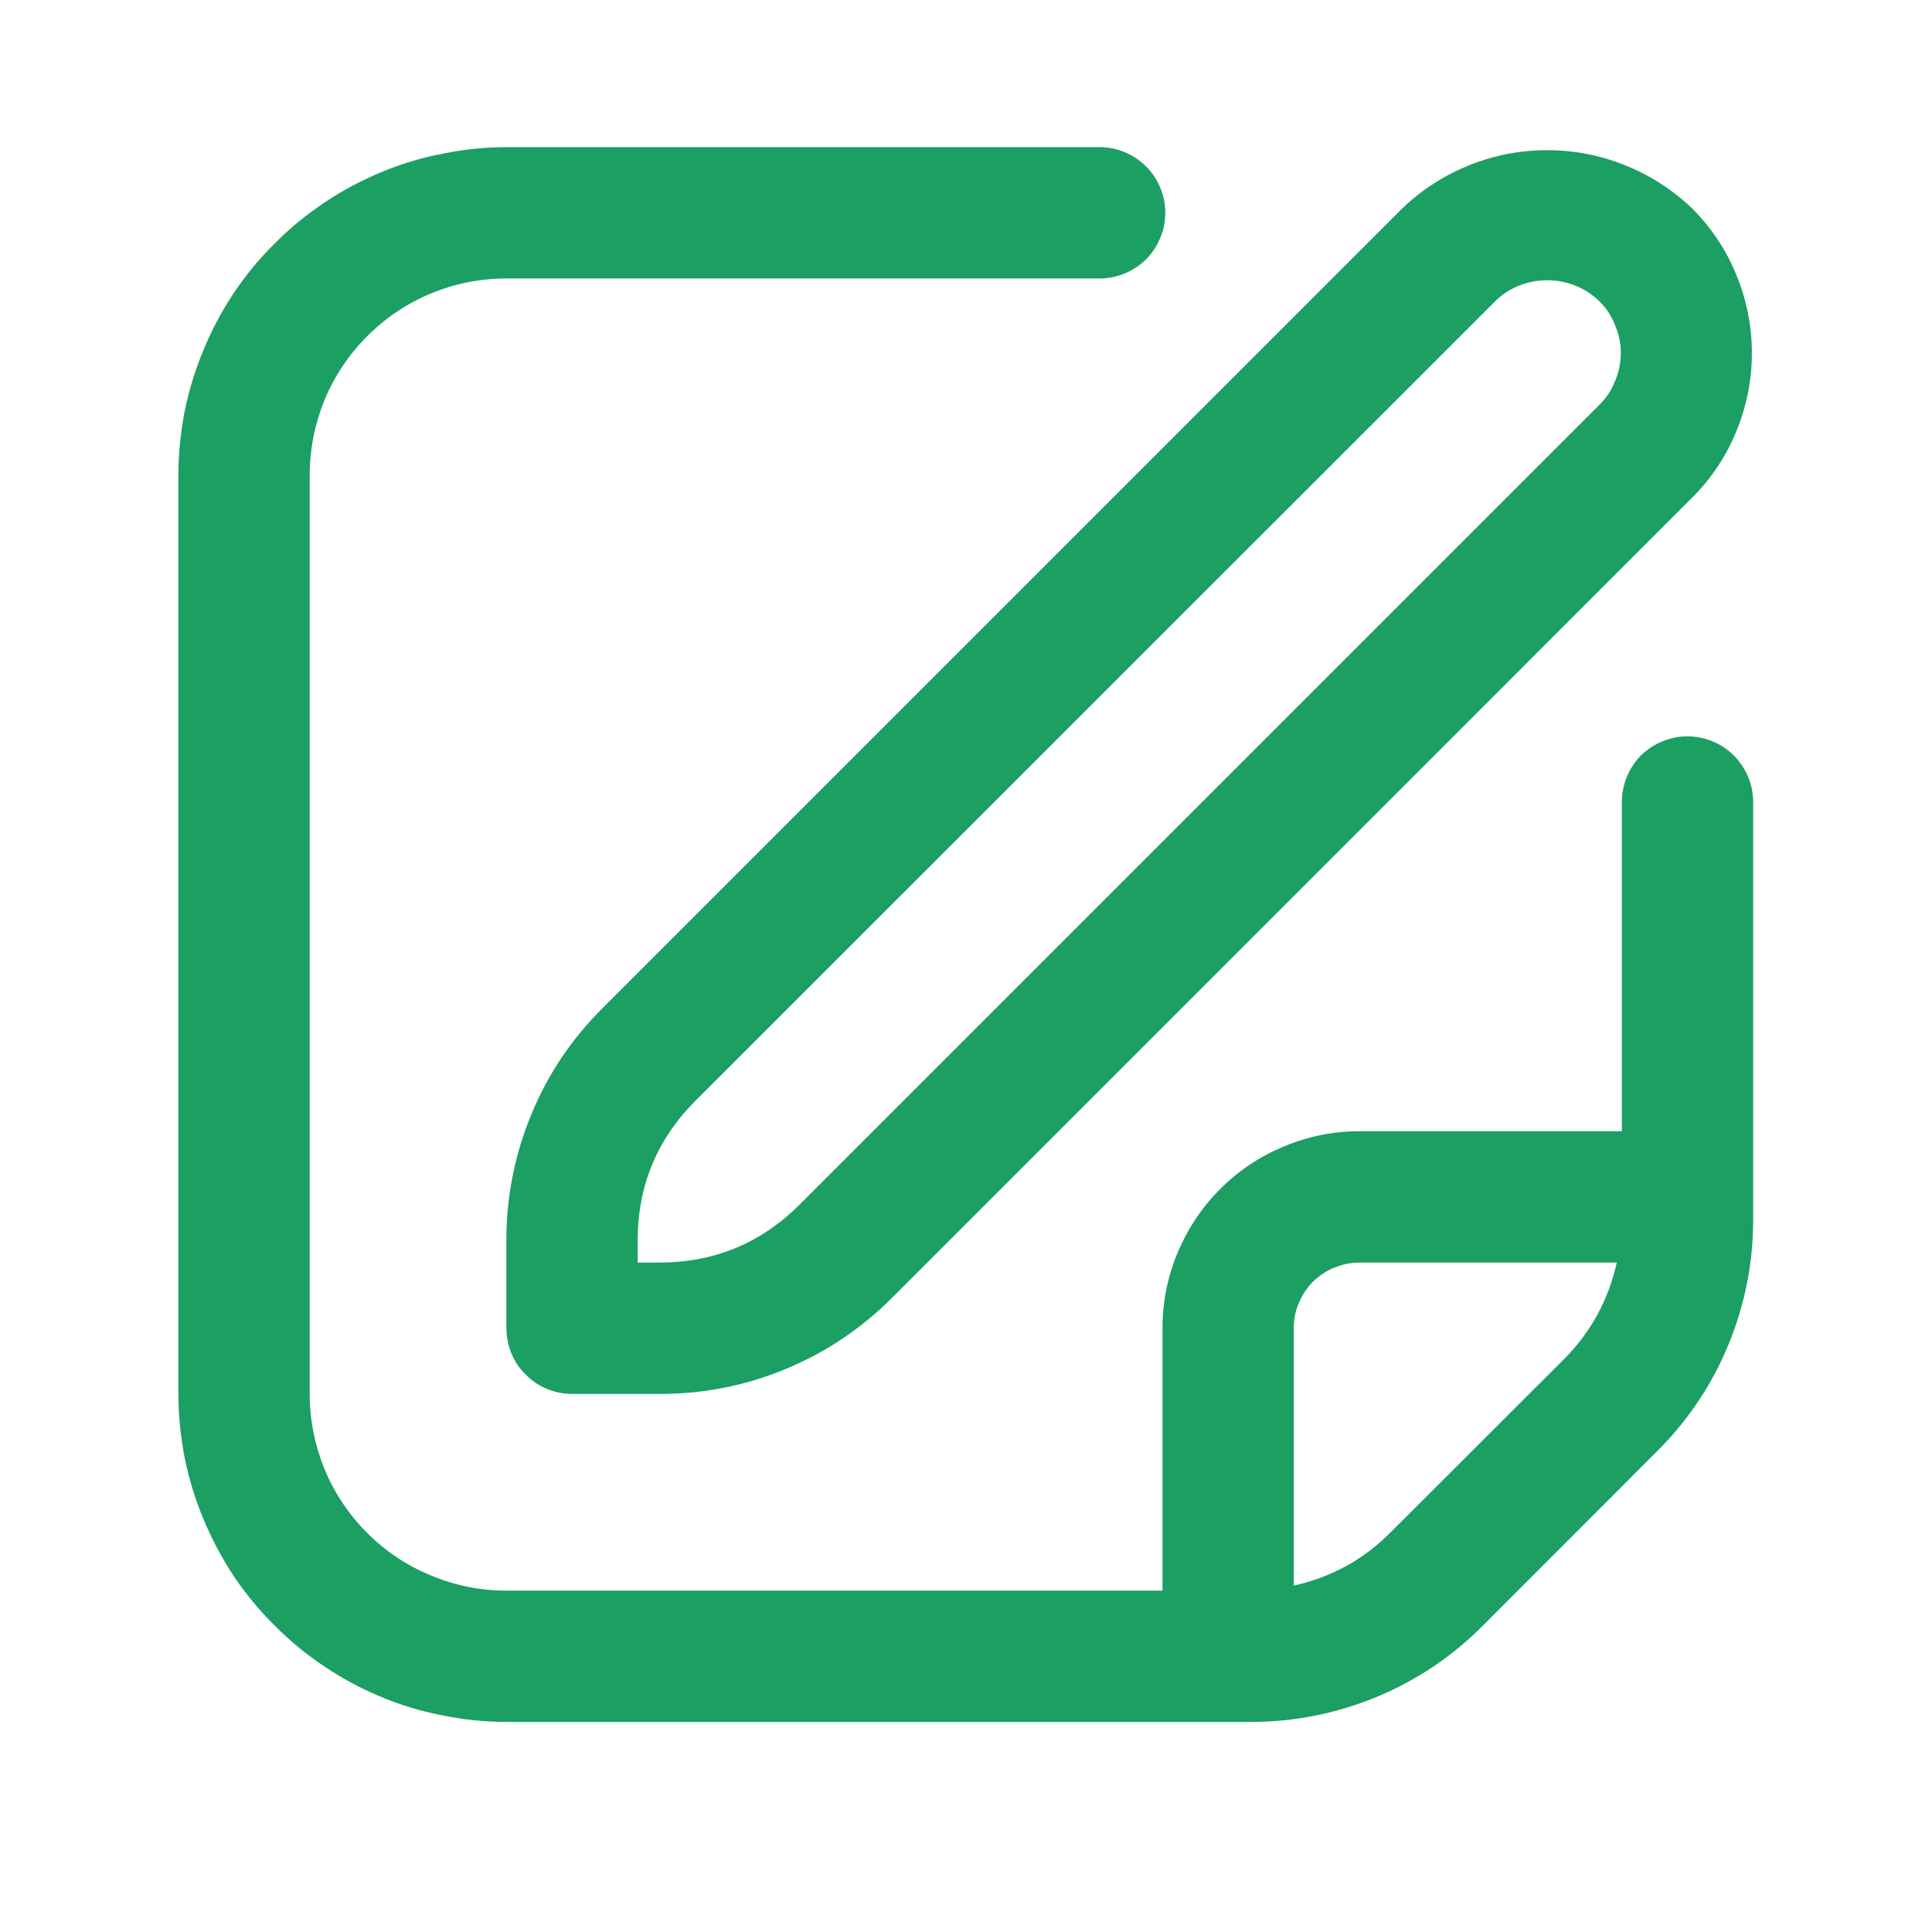
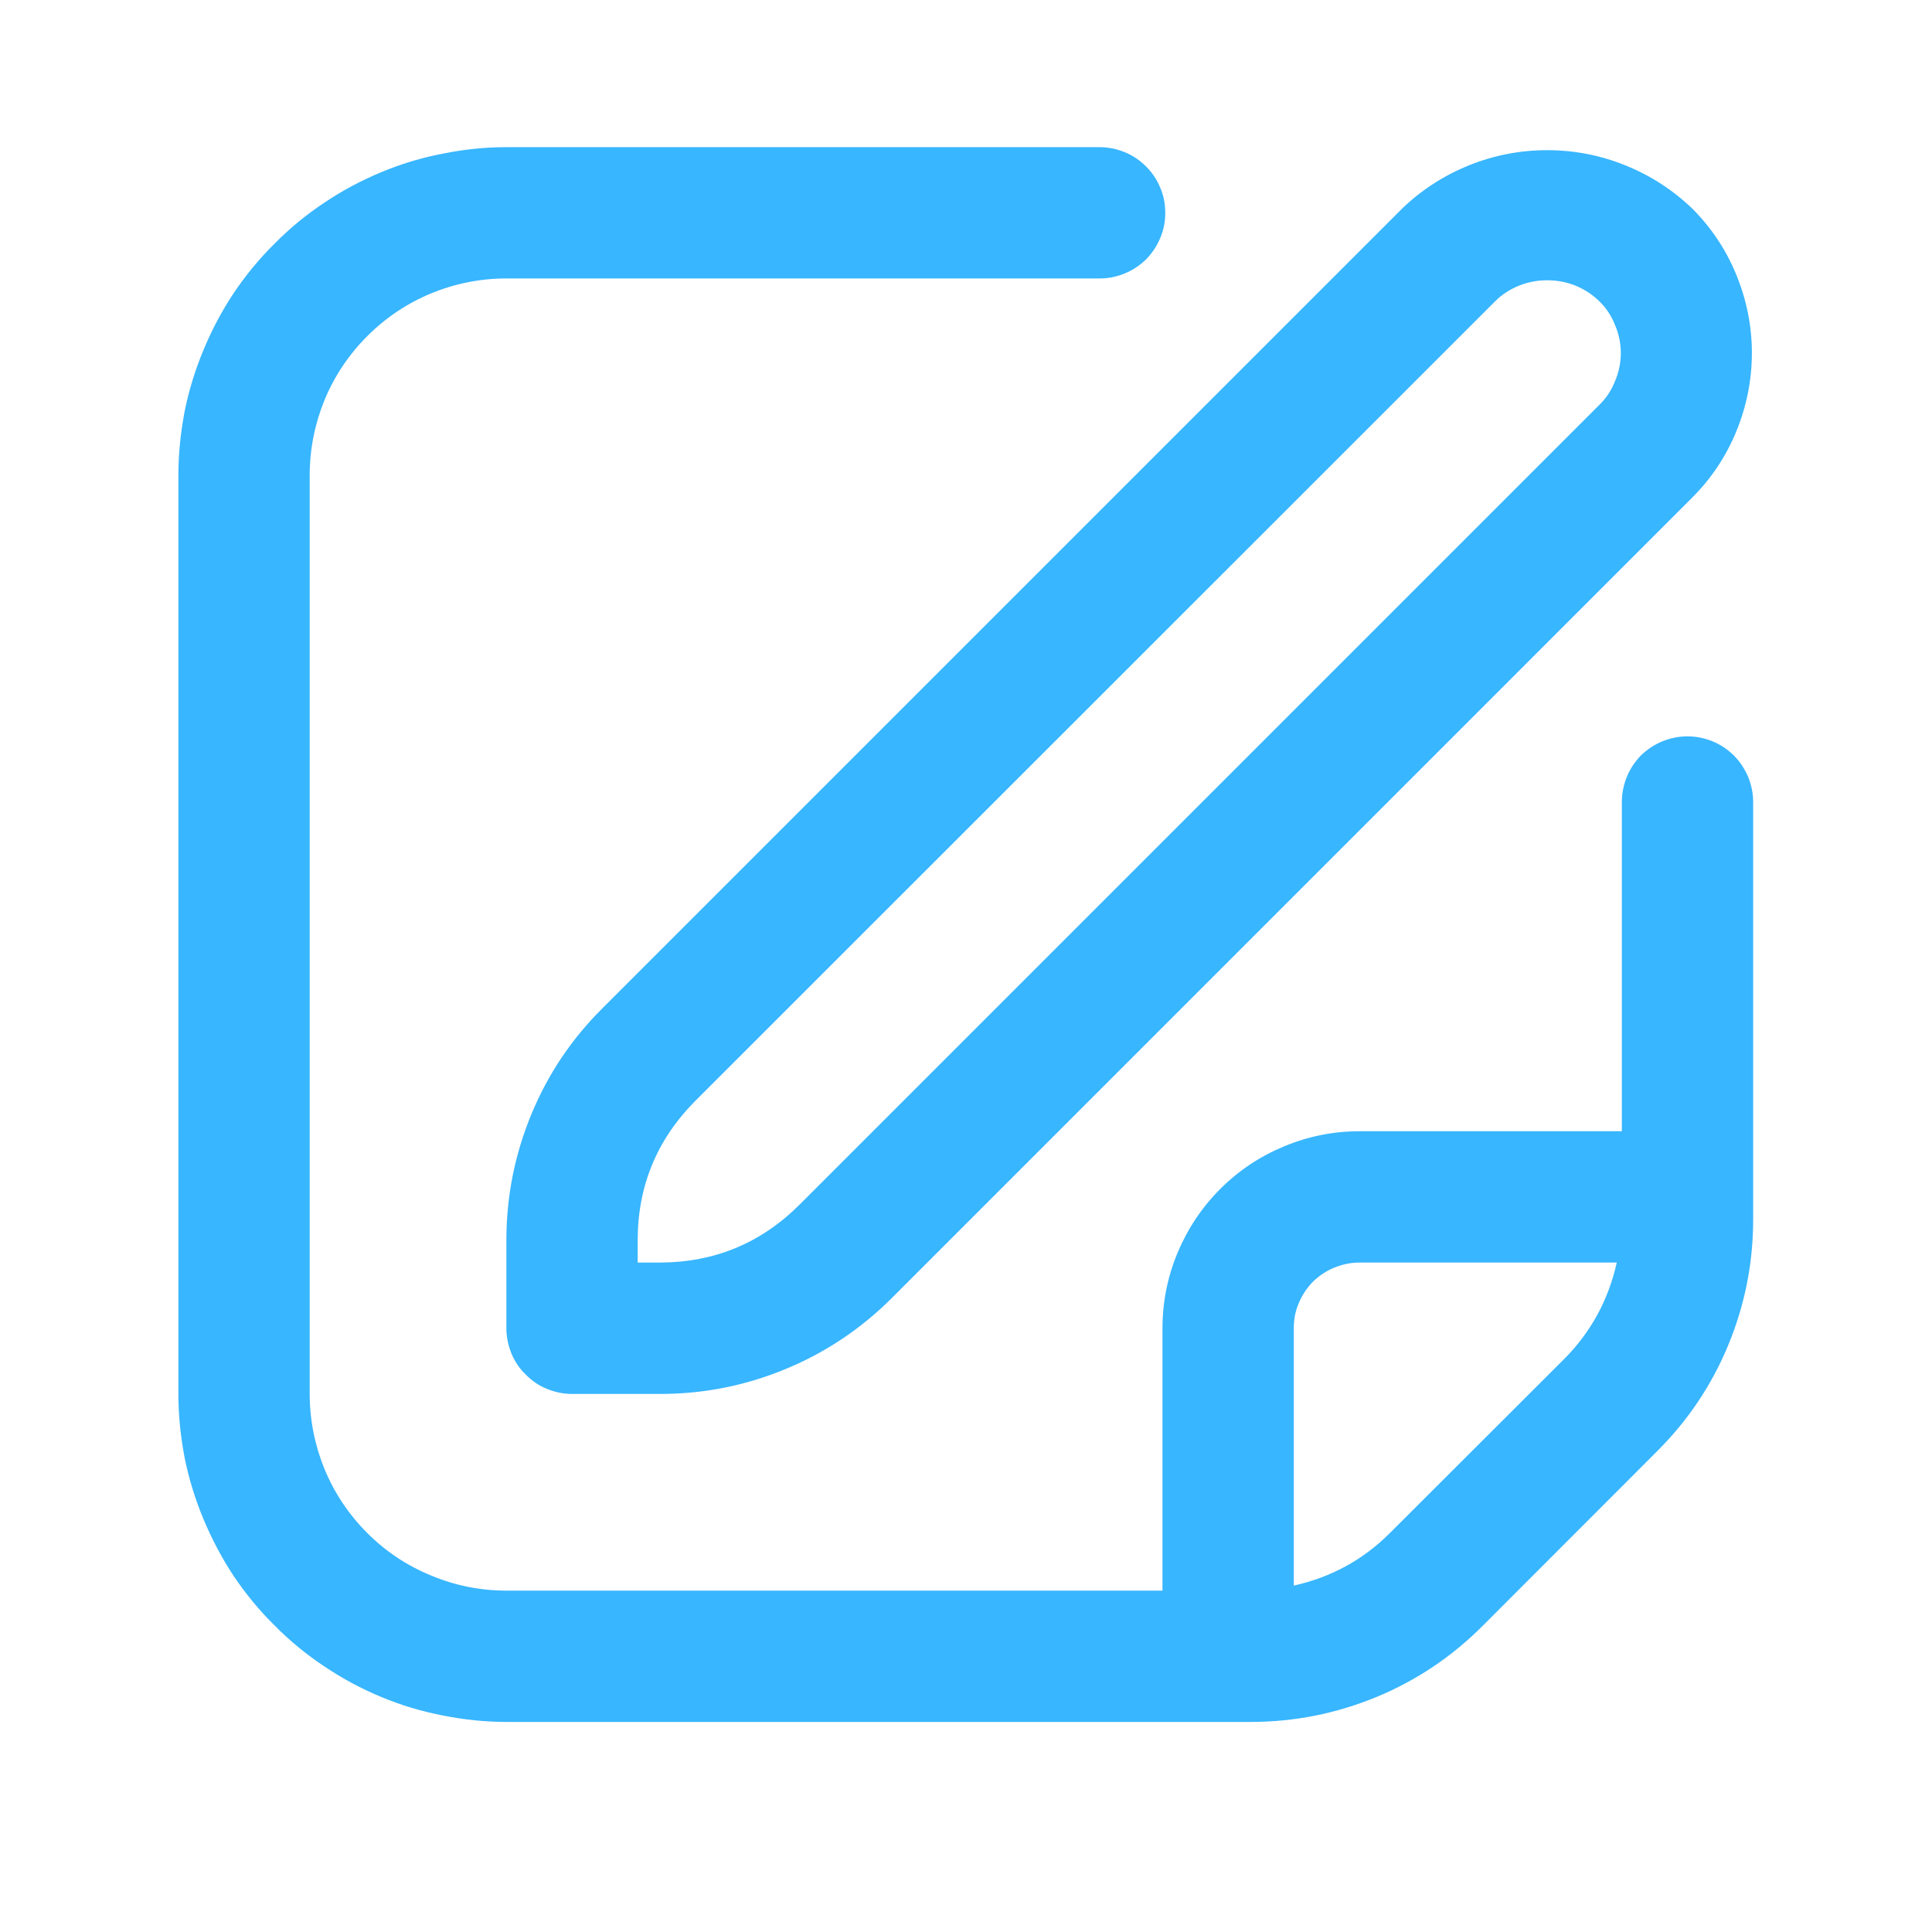
<svg xmlns="http://www.w3.org/2000/svg" width="40" zoomAndPan="magnify" viewBox="0 0 30 30" height="40" preserveAspectRatio="xMidYMid meet" version="1.0">
  <defs>
-     <clipPath id="e8e032e488">
+     <clipPath id="c4d3d55fa6">
      <path d="M 7 2.285 L 27.449 2.285 L 27.449 22 L 7 22 Z M 7 2.285 " clip-rule="nonzero" />
    </clipPath>
-     <clipPath id="3a5b49c0ac">
+     <clipPath id="c05ba928a6">
      <path d="M 2.77 2.285 L 27.449 2.285 L 27.449 26.965 L 2.77 26.965 Z M 2.77 2.285 " clip-rule="nonzero" />
    </clipPath>
  </defs>
-   <g clip-path="url(#e8e032e488)">
-     <path fill="#1b9f63" d="M 21.777 3.234 L 9.355 15.656 C 8.875 16.133 8.508 16.68 8.25 17.305 C 7.992 17.93 7.863 18.582 7.863 19.258 L 7.863 20.625 C 7.863 20.758 7.891 20.891 7.941 21.016 C 7.992 21.141 8.066 21.25 8.164 21.344 C 8.258 21.441 8.367 21.516 8.492 21.566 C 8.617 21.617 8.746 21.645 8.883 21.645 L 10.25 21.645 C 10.926 21.645 11.578 21.516 12.199 21.258 C 12.824 21 13.375 20.629 13.852 20.152 L 26.273 7.73 C 26.57 7.434 26.801 7.09 26.961 6.699 C 27.121 6.309 27.203 5.902 27.203 5.48 C 27.203 5.062 27.121 4.656 26.961 4.266 C 26.801 3.875 26.57 3.531 26.273 3.234 C 25.969 2.945 25.625 2.723 25.234 2.566 C 24.848 2.41 24.445 2.332 24.023 2.332 C 23.605 2.332 23.203 2.41 22.812 2.566 C 22.426 2.723 22.078 2.945 21.777 3.234 Z M 24.832 6.289 L 12.41 18.711 C 11.812 19.305 11.094 19.602 10.25 19.605 L 9.902 19.605 L 9.902 19.258 C 9.902 18.414 10.203 17.691 10.797 17.094 L 23.219 4.676 C 23.324 4.57 23.449 4.492 23.59 4.434 C 23.73 4.379 23.875 4.352 24.023 4.352 C 24.176 4.352 24.32 4.379 24.461 4.434 C 24.602 4.492 24.723 4.57 24.832 4.676 C 24.941 4.781 25.023 4.906 25.078 5.047 C 25.137 5.184 25.168 5.332 25.168 5.48 C 25.168 5.633 25.137 5.781 25.078 5.918 C 25.023 6.059 24.941 6.184 24.832 6.289 Z M 24.832 6.289 " fill-opacity="1" fill-rule="nonzero" />
+   <g clip-path="url(#c4d3d55fa6)">
+     <path fill="#38b6ff" d="M 21.777 3.234 L 9.355 15.656 C 8.875 16.133 8.508 16.68 8.25 17.305 C 7.992 17.93 7.863 18.582 7.863 19.258 L 7.863 20.625 C 7.863 20.758 7.891 20.891 7.941 21.016 C 7.992 21.141 8.066 21.25 8.164 21.344 C 8.258 21.441 8.367 21.516 8.492 21.566 C 8.617 21.617 8.746 21.645 8.883 21.645 L 10.25 21.645 C 10.926 21.645 11.578 21.516 12.199 21.258 C 12.824 21 13.375 20.629 13.852 20.152 L 26.273 7.73 C 26.57 7.434 26.801 7.09 26.961 6.699 C 27.121 6.309 27.203 5.902 27.203 5.48 C 27.203 5.062 27.121 4.656 26.961 4.266 C 26.801 3.875 26.57 3.531 26.273 3.234 C 25.969 2.945 25.625 2.723 25.234 2.566 C 24.848 2.41 24.445 2.332 24.023 2.332 C 23.605 2.332 23.203 2.41 22.812 2.566 C 22.426 2.723 22.078 2.945 21.777 3.234 Z M 24.832 6.289 L 12.41 18.711 C 11.812 19.305 11.094 19.602 10.25 19.605 L 9.902 19.605 L 9.902 19.258 C 9.902 18.414 10.203 17.691 10.797 17.094 L 23.219 4.676 C 23.324 4.57 23.449 4.492 23.59 4.434 C 23.73 4.379 23.875 4.352 24.023 4.352 C 24.176 4.352 24.32 4.379 24.461 4.434 C 24.602 4.492 24.723 4.57 24.832 4.676 C 24.941 4.781 25.023 4.906 25.078 5.047 C 25.137 5.184 25.168 5.332 25.168 5.48 C 25.168 5.633 25.137 5.781 25.078 5.918 C 25.023 6.059 24.941 6.184 24.832 6.289 Z M 24.832 6.289 " fill-opacity="1" fill-rule="nonzero" />
  </g>
-   <g clip-path="url(#3a5b49c0ac)">
-     <path fill="#1b9f63" d="M 26.203 11.434 C 26.066 11.434 25.938 11.461 25.812 11.512 C 25.688 11.562 25.578 11.637 25.48 11.73 C 25.387 11.828 25.312 11.938 25.262 12.062 C 25.211 12.188 25.184 12.316 25.184 12.453 L 25.184 17.566 L 21.109 17.566 C 20.703 17.566 20.312 17.645 19.938 17.801 C 19.562 17.957 19.234 18.176 18.945 18.465 C 18.66 18.75 18.441 19.082 18.285 19.453 C 18.129 19.828 18.051 20.219 18.051 20.625 L 18.051 24.699 L 7.863 24.699 C 7.457 24.699 7.07 24.621 6.695 24.465 C 6.32 24.312 5.988 24.09 5.703 23.805 C 5.418 23.52 5.195 23.188 5.039 22.812 C 4.887 22.438 4.809 22.047 4.809 21.645 L 4.809 7.379 C 4.809 6.977 4.887 6.586 5.039 6.211 C 5.195 5.836 5.418 5.504 5.703 5.219 C 5.988 4.934 6.32 4.711 6.695 4.555 C 7.07 4.402 7.457 4.324 7.863 4.324 L 17.074 4.324 C 17.211 4.324 17.34 4.297 17.465 4.246 C 17.59 4.195 17.699 4.121 17.797 4.027 C 17.891 3.93 17.965 3.82 18.016 3.695 C 18.07 3.57 18.094 3.441 18.094 3.305 C 18.094 3.172 18.07 3.039 18.016 2.914 C 17.965 2.789 17.891 2.68 17.797 2.586 C 17.699 2.488 17.59 2.414 17.465 2.363 C 17.34 2.312 17.211 2.285 17.074 2.285 L 7.863 2.285 C 7.531 2.285 7.199 2.32 6.871 2.387 C 6.543 2.449 6.223 2.547 5.914 2.676 C 5.605 2.805 5.312 2.961 5.035 3.148 C 4.758 3.332 4.5 3.543 4.266 3.781 C 4.027 4.016 3.816 4.273 3.629 4.551 C 3.445 4.828 3.289 5.121 3.16 5.434 C 3.031 5.742 2.934 6.059 2.867 6.387 C 2.805 6.715 2.77 7.047 2.77 7.379 L 2.77 21.645 C 2.77 21.977 2.805 22.309 2.867 22.637 C 2.934 22.965 3.031 23.281 3.16 23.59 C 3.289 23.898 3.445 24.195 3.629 24.473 C 3.816 24.75 4.027 25.008 4.266 25.242 C 4.5 25.48 4.758 25.691 5.035 25.875 C 5.312 26.062 5.605 26.219 5.914 26.348 C 6.223 26.477 6.543 26.574 6.871 26.637 C 7.199 26.703 7.531 26.738 7.863 26.738 L 19.422 26.738 C 20.098 26.738 20.746 26.609 21.371 26.352 C 21.996 26.094 22.547 25.723 23.023 25.246 L 25.727 22.539 C 26.207 22.062 26.578 21.512 26.836 20.887 C 27.094 20.262 27.223 19.613 27.223 18.938 L 27.223 12.453 C 27.223 12.316 27.195 12.188 27.145 12.062 C 27.09 11.938 27.02 11.828 26.922 11.73 C 26.828 11.637 26.715 11.562 26.594 11.512 C 26.469 11.461 26.336 11.434 26.203 11.434 Z M 21.582 23.805 C 21.164 24.223 20.668 24.492 20.09 24.621 L 20.09 20.625 C 20.09 20.488 20.113 20.359 20.168 20.234 C 20.219 20.109 20.293 20 20.387 19.902 C 20.484 19.809 20.594 19.734 20.719 19.684 C 20.844 19.633 20.973 19.605 21.109 19.605 L 25.105 19.605 C 24.977 20.18 24.707 20.68 24.293 21.098 Z M 21.582 23.805 " fill-opacity="1" fill-rule="nonzero" />
+   <g clip-path="url(#c05ba928a6)">
+     <path fill="#38b6ff" d="M 26.203 11.434 C 26.066 11.434 25.938 11.461 25.812 11.512 C 25.688 11.562 25.578 11.637 25.48 11.73 C 25.387 11.828 25.312 11.938 25.262 12.062 C 25.211 12.188 25.184 12.316 25.184 12.453 L 25.184 17.566 L 21.109 17.566 C 20.703 17.566 20.312 17.645 19.938 17.801 C 19.562 17.957 19.234 18.176 18.945 18.465 C 18.66 18.75 18.441 19.082 18.285 19.453 C 18.129 19.828 18.051 20.219 18.051 20.625 L 18.051 24.699 L 7.863 24.699 C 7.457 24.699 7.07 24.621 6.695 24.465 C 6.32 24.312 5.988 24.09 5.703 23.805 C 5.418 23.52 5.195 23.188 5.039 22.812 C 4.887 22.438 4.809 22.047 4.809 21.645 L 4.809 7.379 C 4.809 6.977 4.887 6.586 5.039 6.211 C 5.195 5.836 5.418 5.504 5.703 5.219 C 5.988 4.934 6.32 4.711 6.695 4.555 C 7.07 4.402 7.457 4.324 7.863 4.324 L 17.074 4.324 C 17.211 4.324 17.34 4.297 17.465 4.246 C 17.59 4.195 17.699 4.121 17.797 4.027 C 17.891 3.93 17.965 3.82 18.016 3.695 C 18.07 3.57 18.094 3.441 18.094 3.305 C 18.094 3.172 18.07 3.039 18.016 2.914 C 17.965 2.789 17.891 2.68 17.797 2.586 C 17.699 2.488 17.59 2.414 17.465 2.363 C 17.34 2.312 17.211 2.285 17.074 2.285 L 7.863 2.285 C 7.531 2.285 7.199 2.32 6.871 2.387 C 6.543 2.449 6.223 2.547 5.914 2.676 C 5.605 2.805 5.312 2.961 5.035 3.148 C 4.758 3.332 4.5 3.543 4.266 3.781 C 4.027 4.016 3.816 4.273 3.629 4.551 C 3.445 4.828 3.289 5.121 3.16 5.434 C 3.031 5.742 2.934 6.059 2.867 6.387 C 2.805 6.715 2.77 7.047 2.77 7.379 L 2.77 21.645 C 2.77 21.977 2.805 22.309 2.867 22.637 C 2.934 22.965 3.031 23.281 3.16 23.59 C 3.289 23.898 3.445 24.195 3.629 24.473 C 3.816 24.75 4.027 25.008 4.266 25.242 C 4.5 25.48 4.758 25.691 5.035 25.875 C 5.312 26.062 5.605 26.219 5.914 26.348 C 6.223 26.477 6.543 26.574 6.871 26.637 C 7.199 26.703 7.531 26.738 7.863 26.738 L 19.422 26.738 C 20.098 26.738 20.746 26.609 21.371 26.352 C 21.996 26.094 22.547 25.723 23.023 25.246 L 25.727 22.539 C 26.207 22.062 26.578 21.512 26.836 20.887 C 27.094 20.262 27.223 19.613 27.223 18.938 L 27.223 12.453 C 27.223 12.316 27.195 12.188 27.145 12.062 C 27.09 11.938 27.02 11.828 26.922 11.73 C 26.828 11.637 26.715 11.562 26.594 11.512 C 26.469 11.461 26.336 11.434 26.203 11.434 Z M 21.582 23.805 C 21.164 24.223 20.668 24.492 20.09 24.621 L 20.09 20.625 C 20.09 20.488 20.113 20.359 20.168 20.234 C 20.219 20.109 20.293 20 20.387 19.902 C 20.484 19.809 20.594 19.734 20.719 19.684 C 20.844 19.633 20.973 19.605 21.109 19.605 L 25.105 19.605 C 24.977 20.18 24.707 20.68 24.293 21.098 Z M 21.582 23.805 " fill-opacity="1" fill-rule="nonzero" />
  </g>
</svg>
